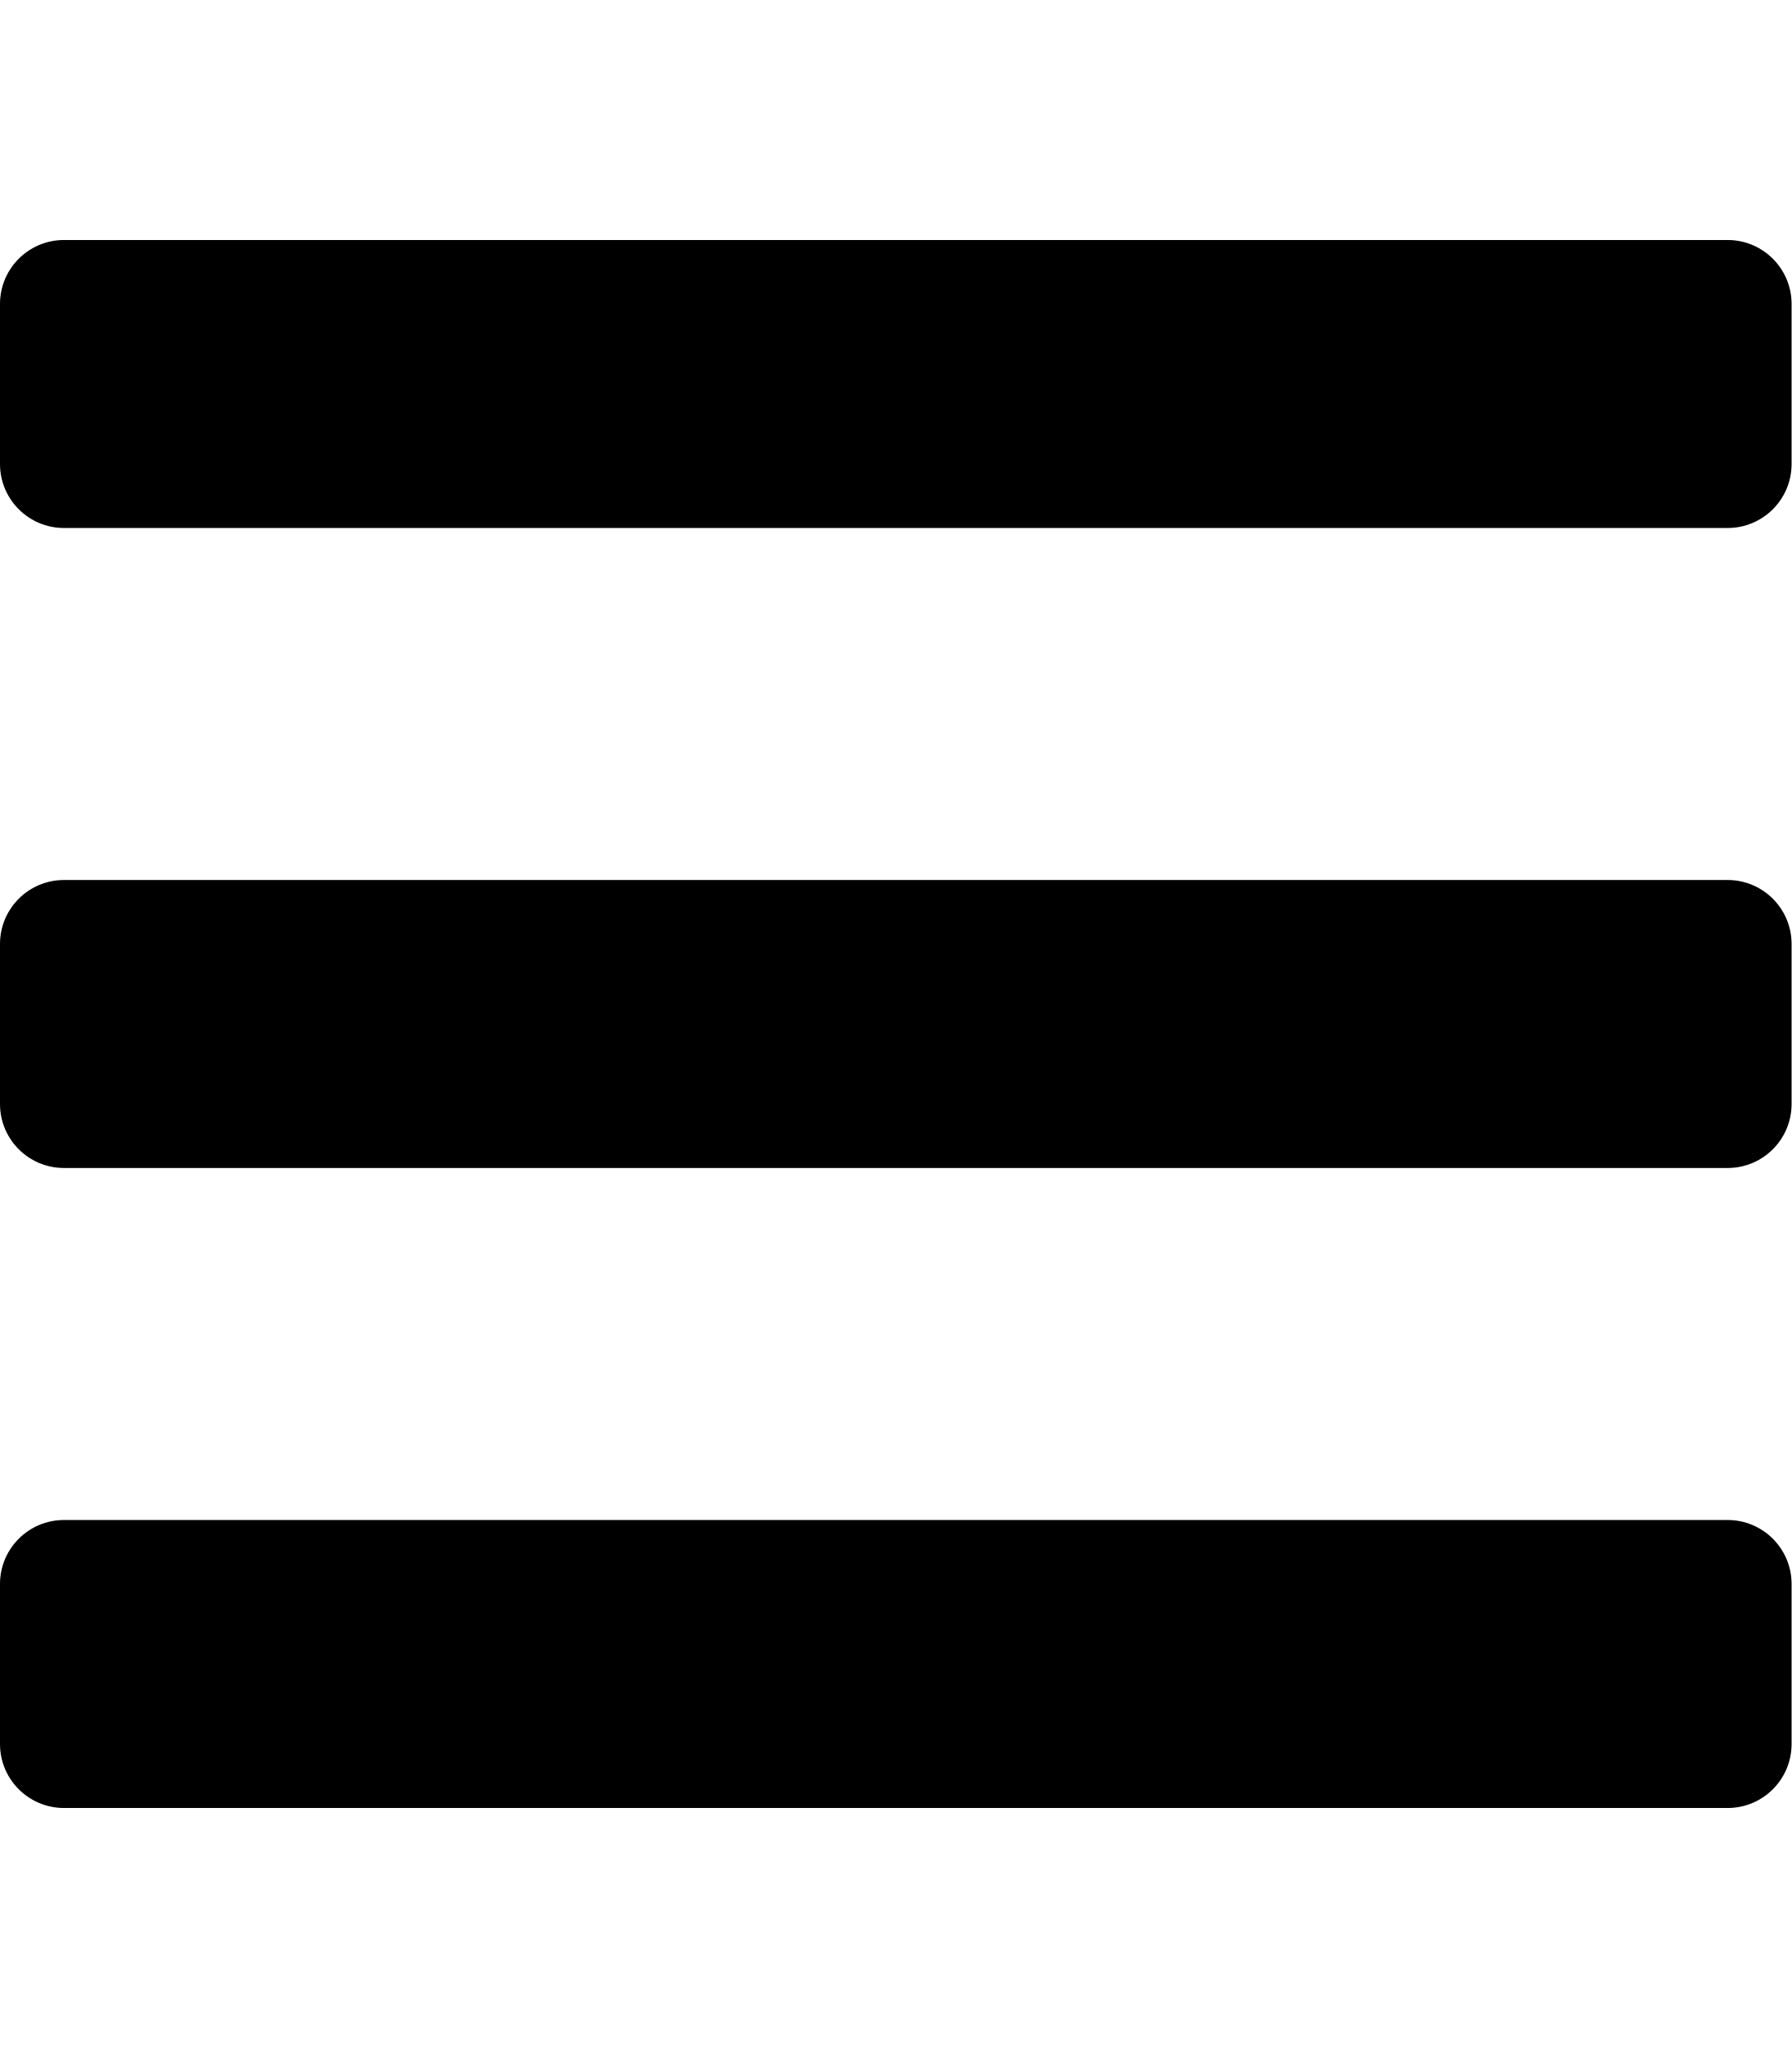
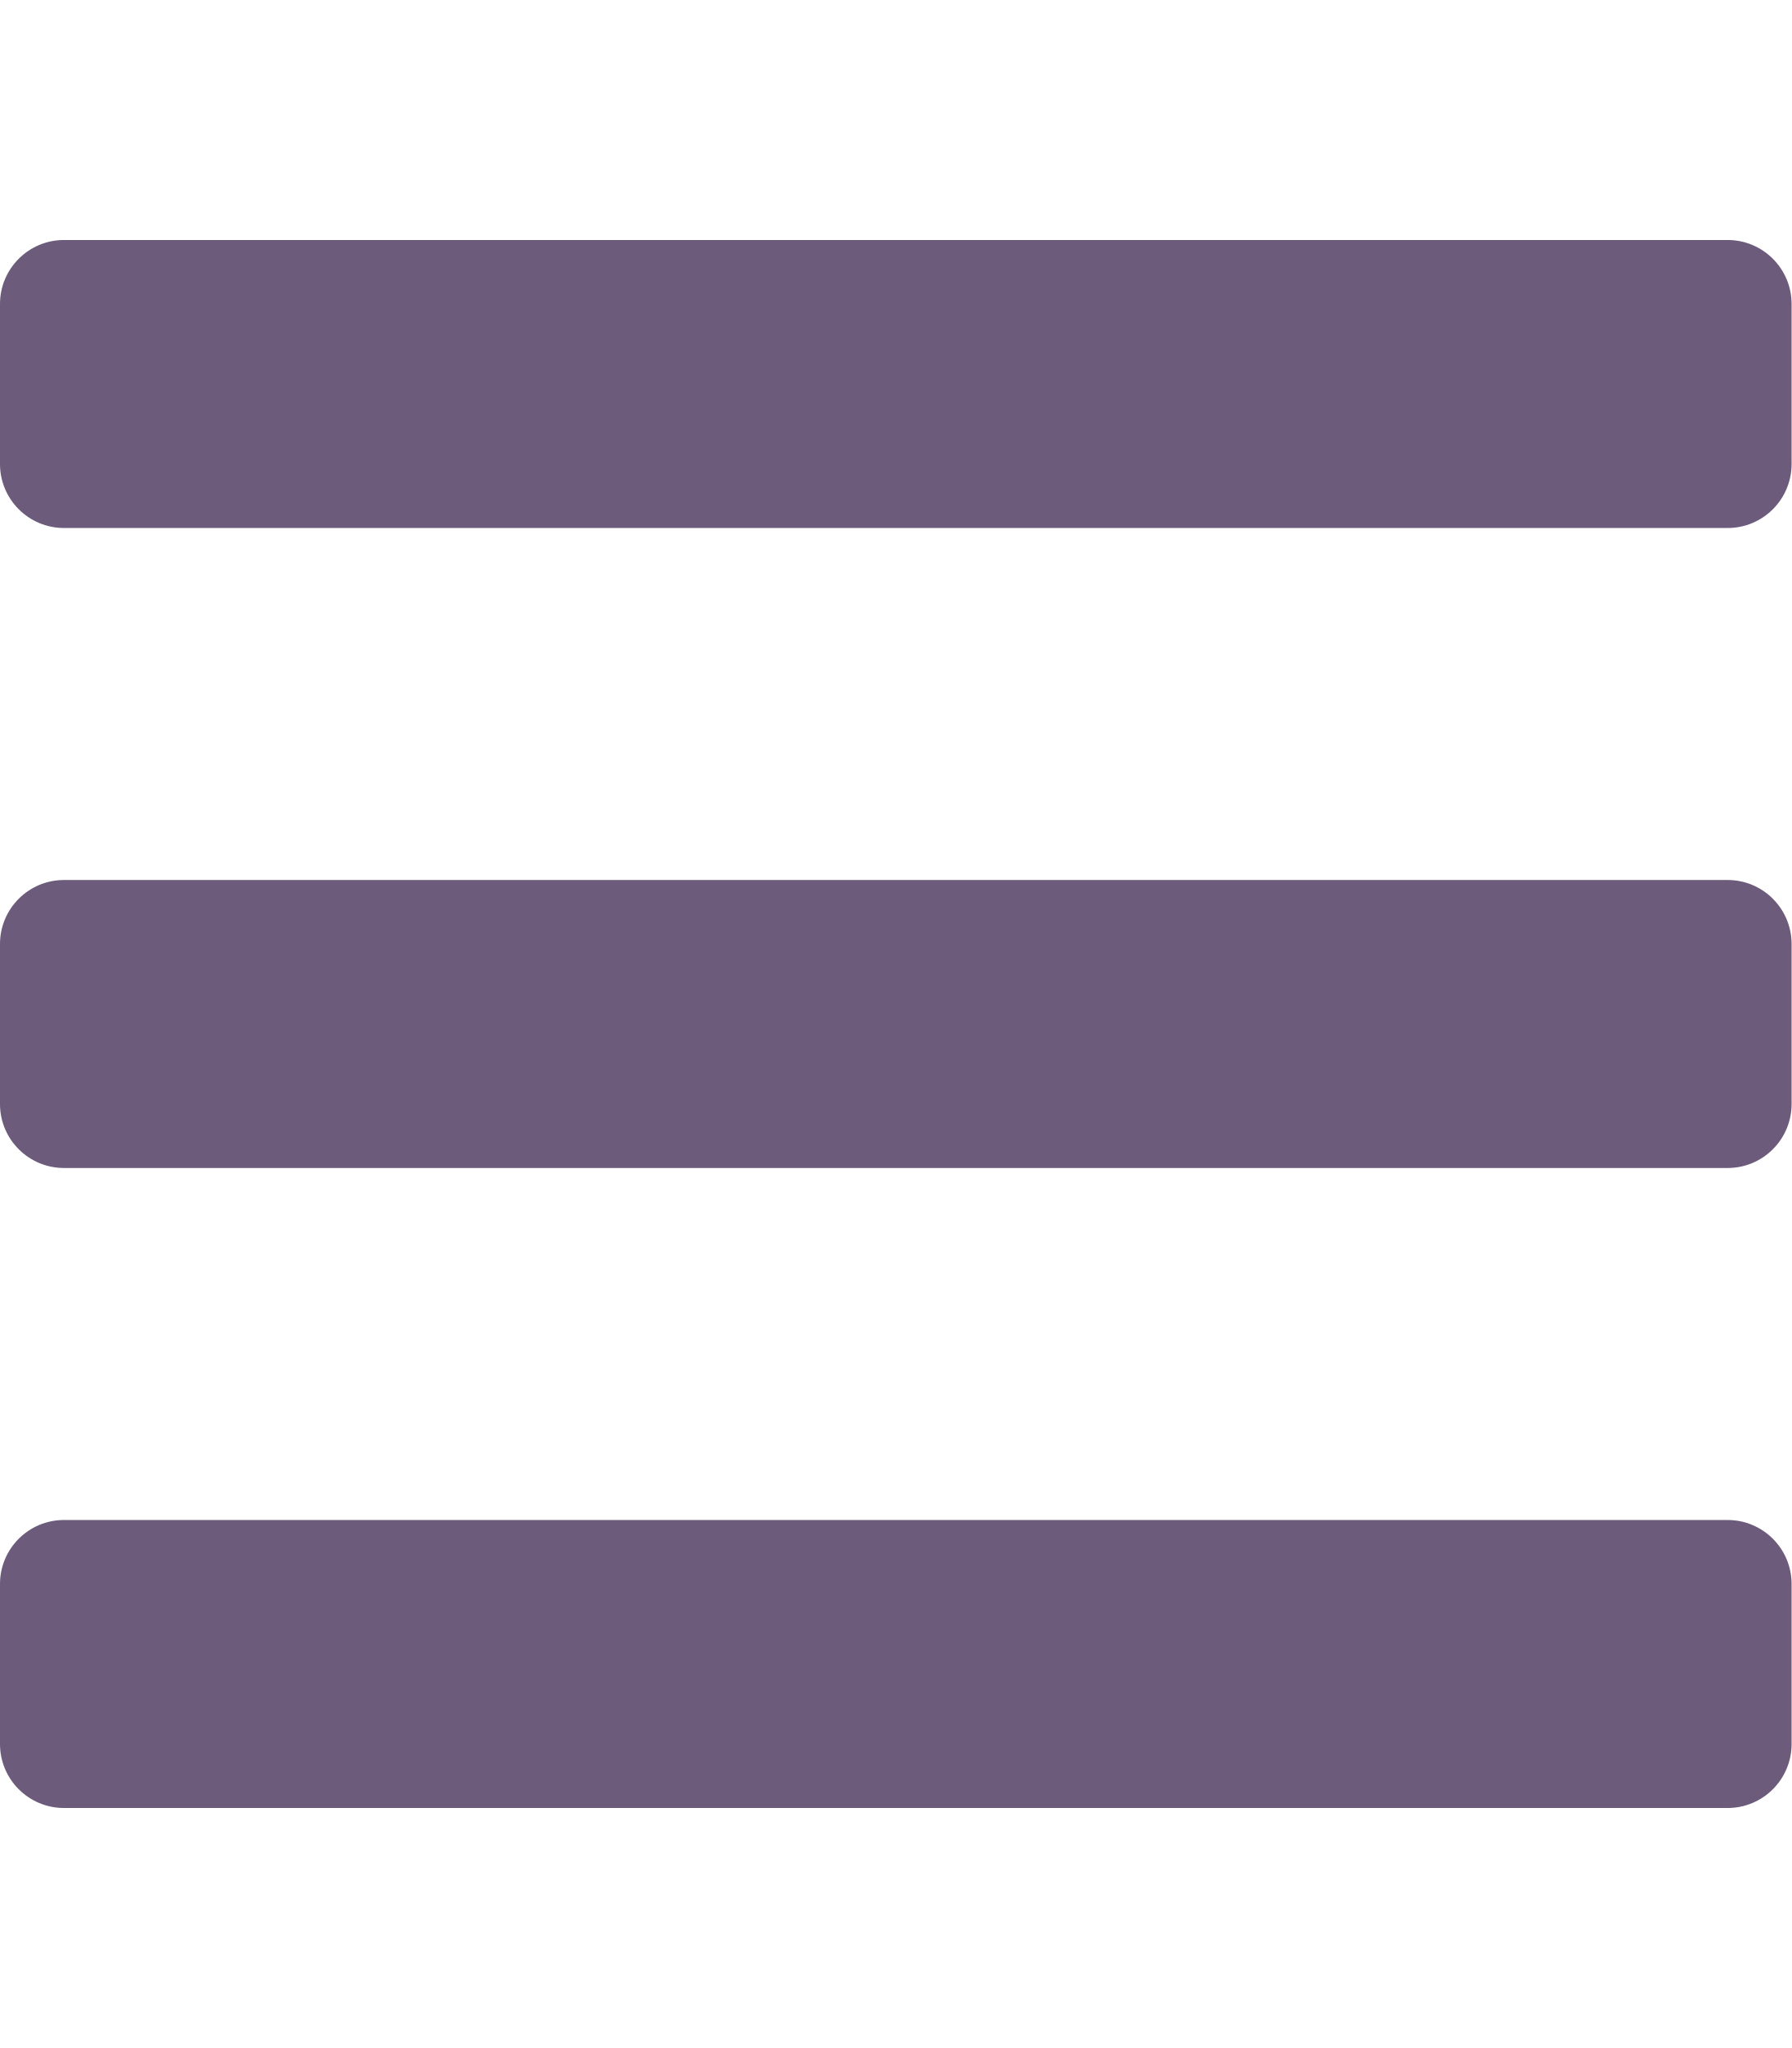
<svg xmlns="http://www.w3.org/2000/svg" aria-hidden="true" data-prefix="fas" data-icon="bars" class="svg-inline--fa fa-bars fa-w-14" role="img" viewBox="0 0 448 512">
-   <path fill="currentColor" d="M16 132h416c8.837 0 16-7.163 16-16V76c0-8.837-7.163-16-16-16H16C7.163 60 0 67.163 0 76v40c0 8.837 7.163 16 16 16zm0 160h416c8.837 0 16-7.163 16-16v-40c0-8.837-7.163-16-16-16H16c-8.837 0-16 7.163-16 16v40c0 8.837 7.163 16 16 16zm0 160h416c8.837 0 16-7.163 16-16v-40c0-8.837-7.163-16-16-16H16c-8.837 0-16 7.163-16 16v40c0 8.837 7.163 16 16 16z" />
+   <path fill="#6c5b7b" d="M16 132h416c8.837 0 16-7.163 16-16V76c0-8.837-7.163-16-16-16H16C7.163 60 0 67.163 0 76v40c0 8.837 7.163 16 16 16zm0 160h416c8.837 0 16-7.163 16-16v-40c0-8.837-7.163-16-16-16H16c-8.837 0-16 7.163-16 16v40c0 8.837 7.163 16 16 16zm0 160h416c8.837 0 16-7.163 16-16v-40c0-8.837-7.163-16-16-16H16c-8.837 0-16 7.163-16 16v40c0 8.837 7.163 16 16 16z" />
</svg>
